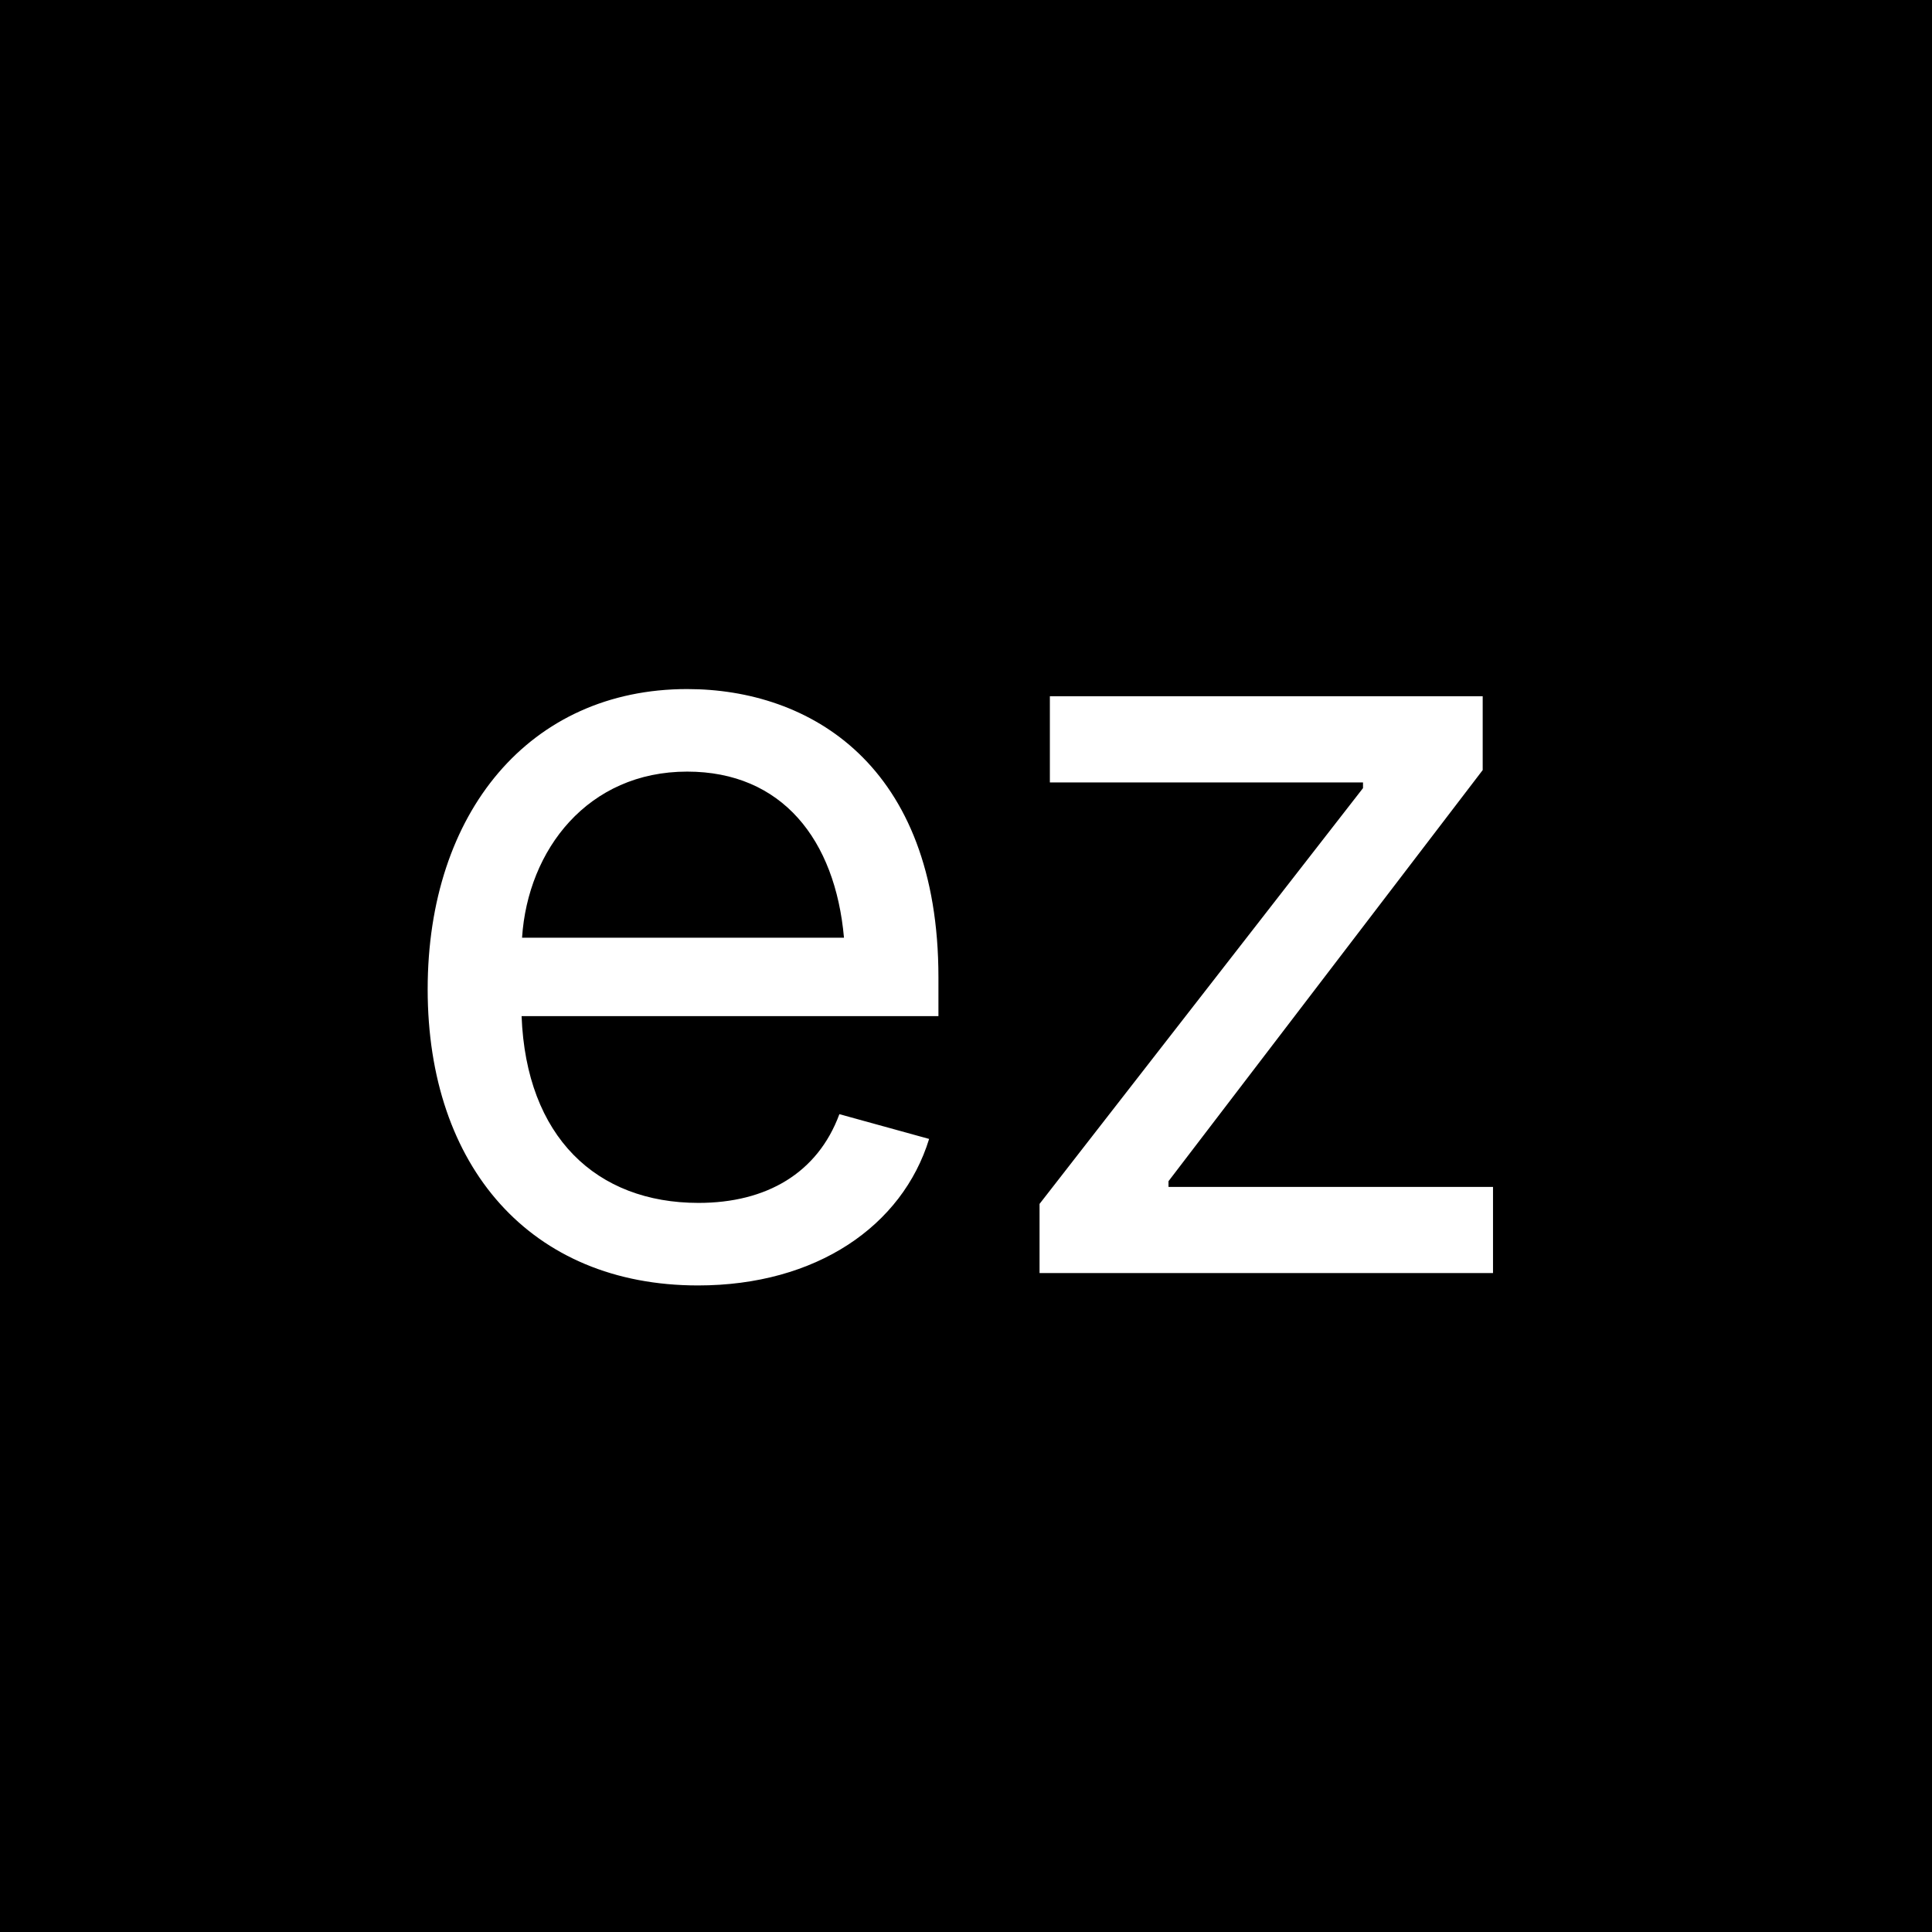
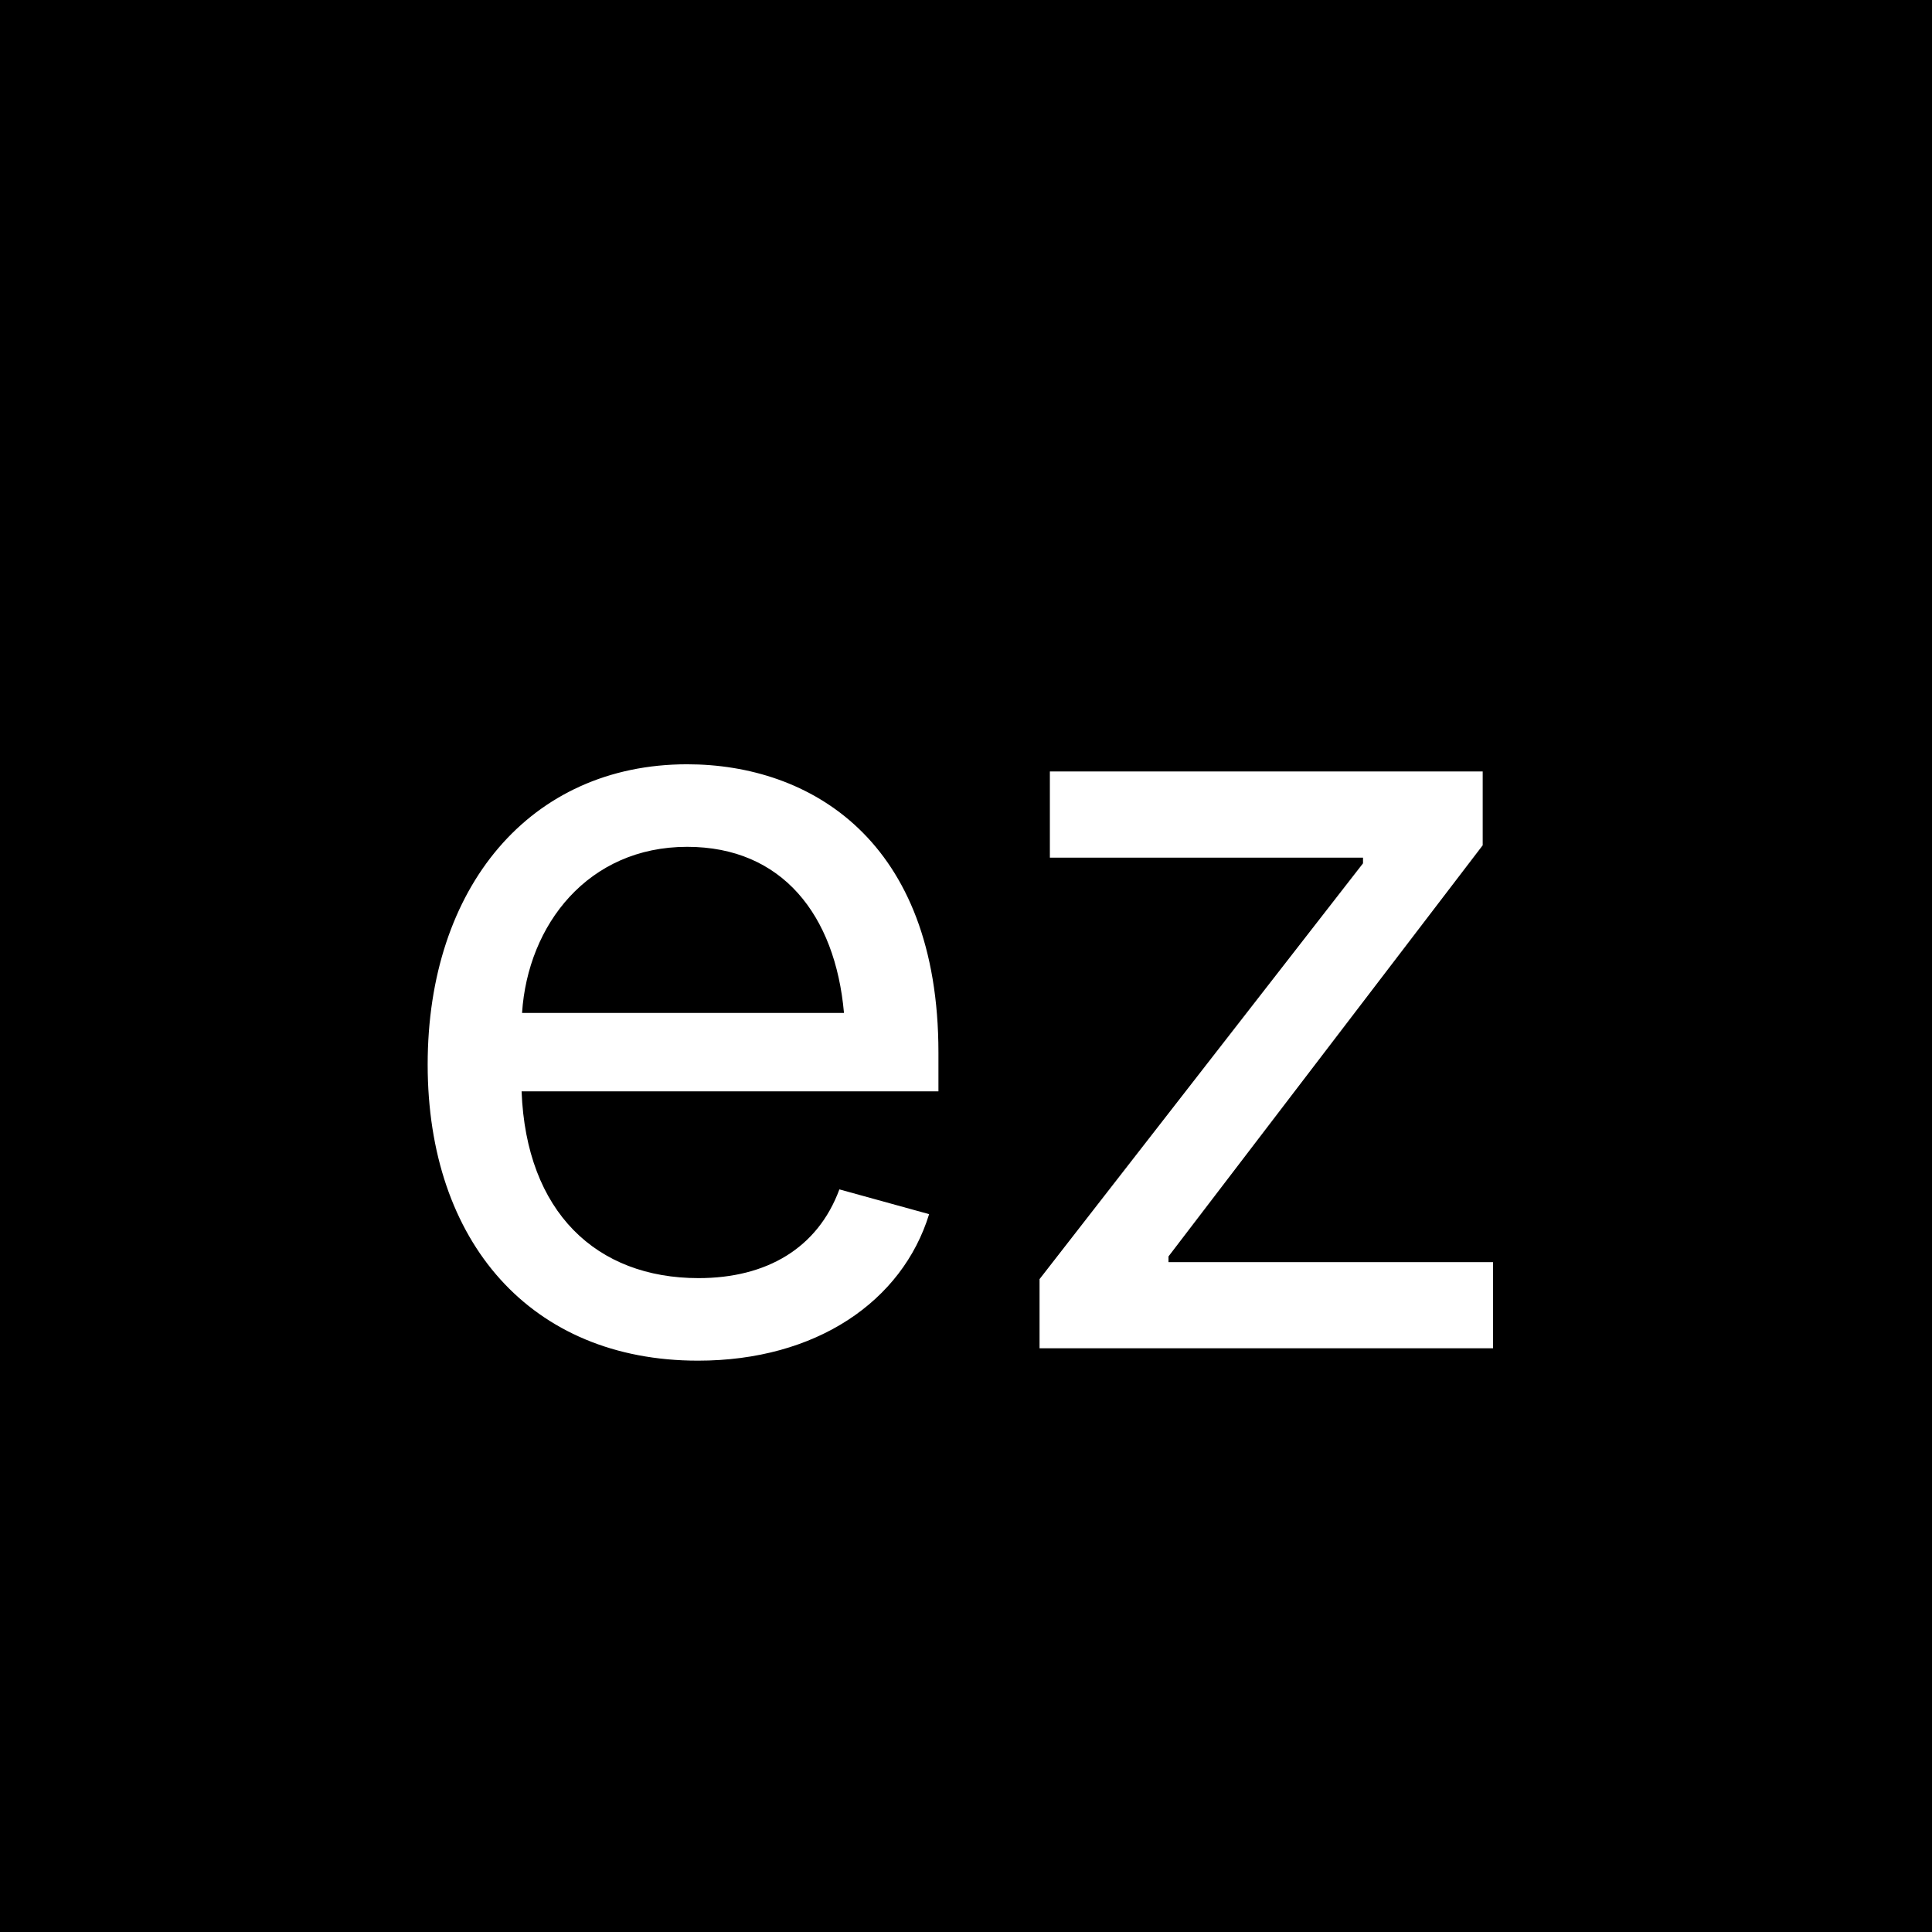
<svg xmlns="http://www.w3.org/2000/svg" width="512" height="512" viewBox="0 0 512 512">
  <rect width="100%" height="100%" fill="black" />
-   <text x="50%" y="46%" font-family="'Inter', 'Helvetica', system-ui, sans-serif" font-size="280" fill="white" text-anchor="middle" dominant-baseline="central">
-         ez
-     </text>
+   <text x="50%" y="50%" font-family="'Inter', 'Helvetica', system-ui, sans-serif" font-size="280" fill="white" text-anchor="middle" dominant-baseline="middle">
+     ez
+   </text>
</svg>
